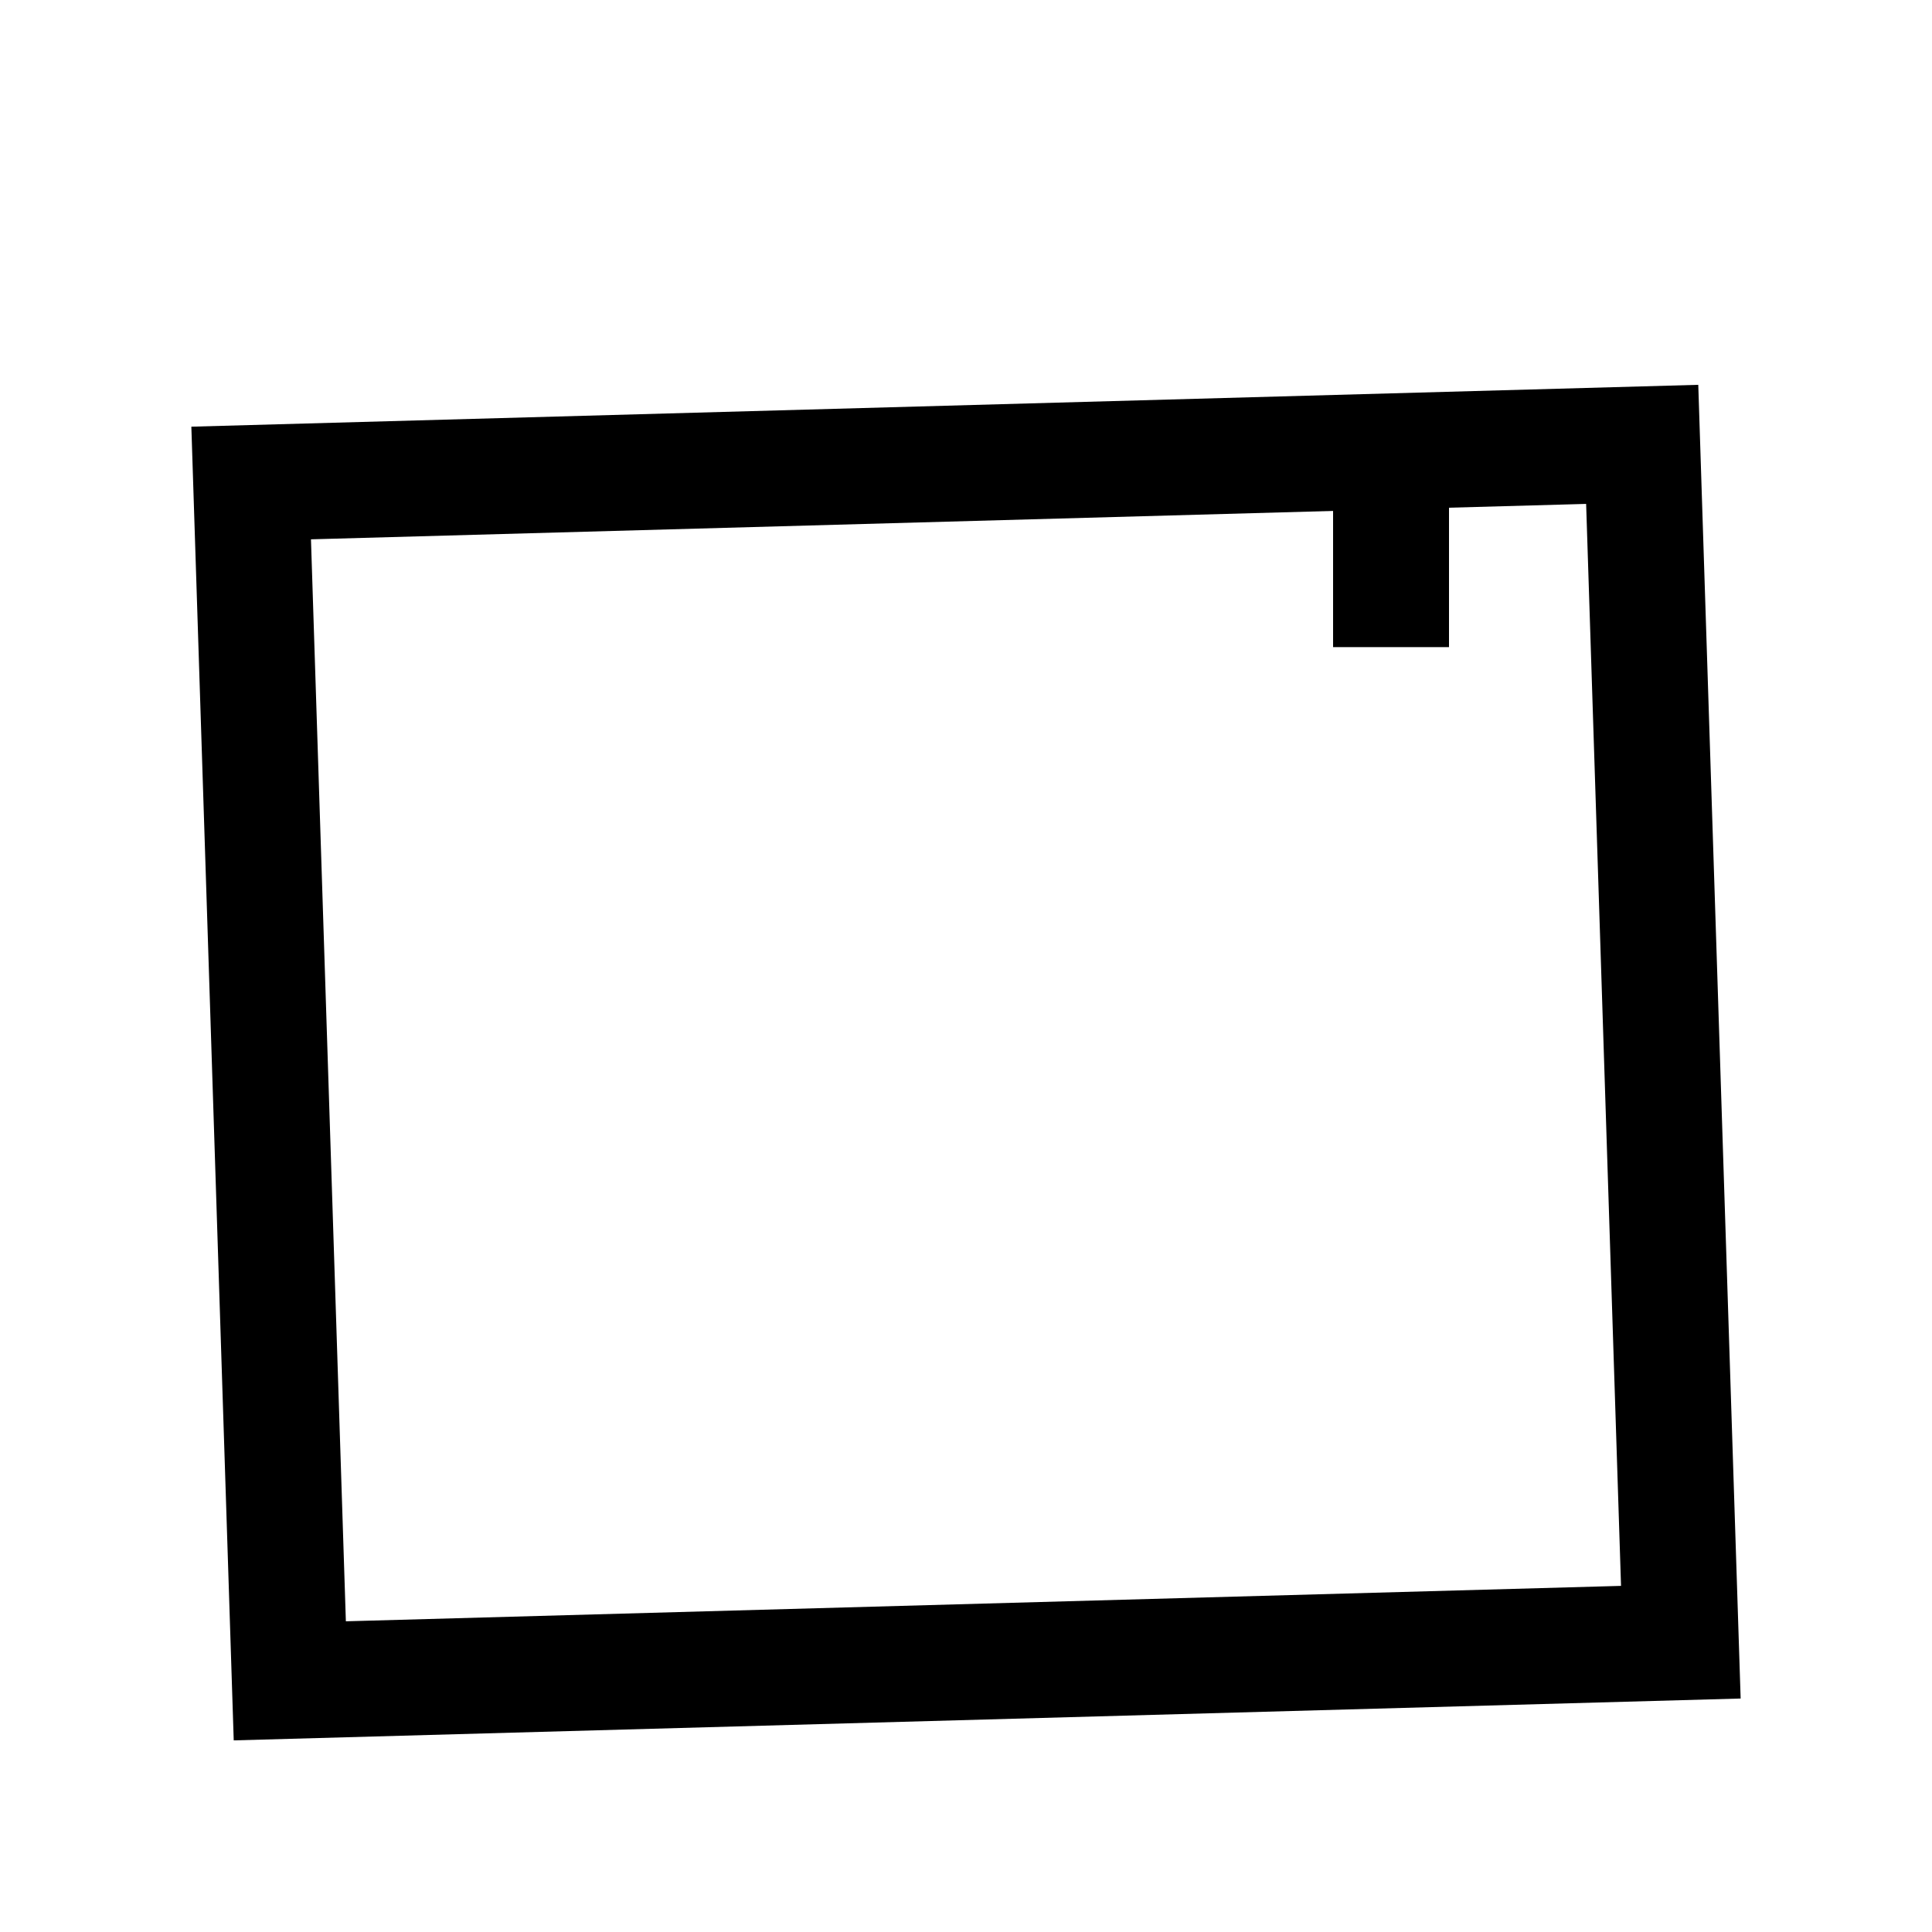
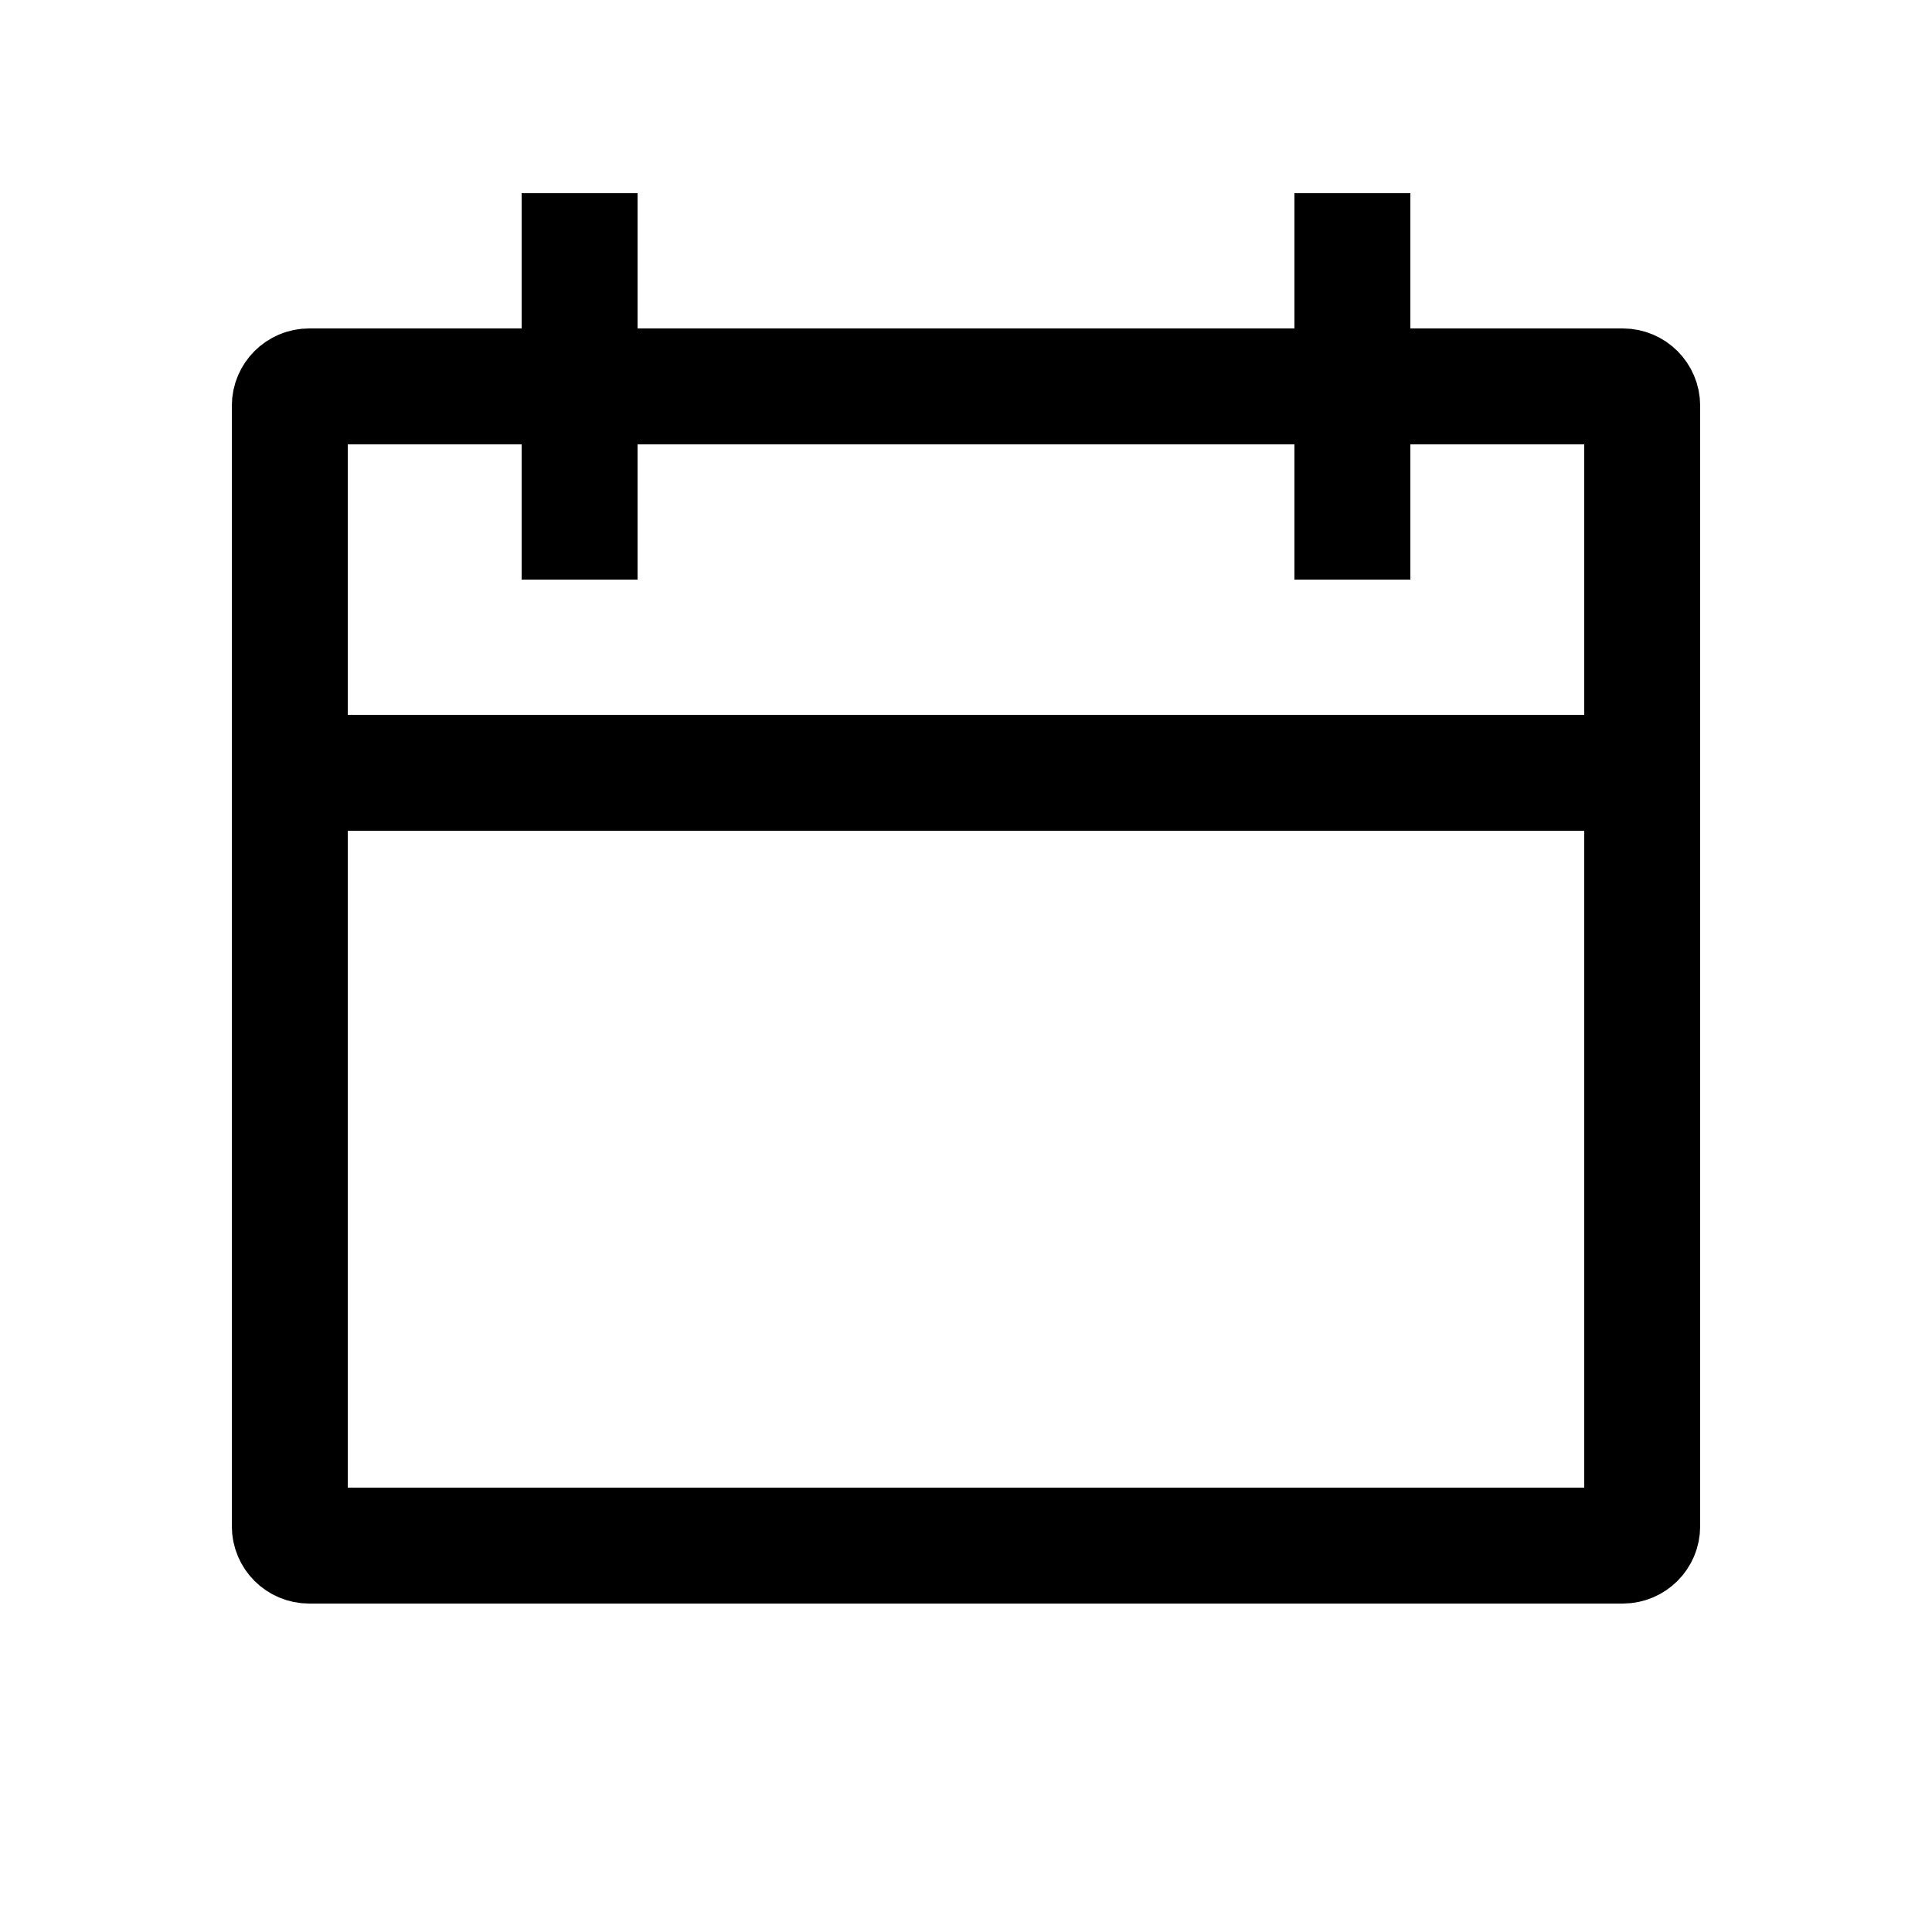
<svg xmlns="http://www.w3.org/2000/svg" width="20" height="20" viewBox="0 0 20 20">
-   <g fill="none" fill-rule="evenodd" stroke="#000" stroke-width="1.2">
-     <path d="M15 2.6L.6 3 1 15.4l14.4-.4L15 2.6z" transform="translate(2 2)" />
-     <path d="M12.4 2.699v1.4h-.6.6v-1.4z" transform="translate(2 2)" />
+   <g fill="none" fill-rule="evenodd">
+     <path stroke="#000" stroke-width="1.2" d="M3.2 4h13.6c.11 0 .2.09.2.2v11.6c0 .11-.09.2-.2.2H3.2c-.11 0-.2-.09-.2-.2V4.2c0-.11.09-.2.2-.2zm-.7 4h15M6 2v4m8-4v4" />
  </g>
</svg>
